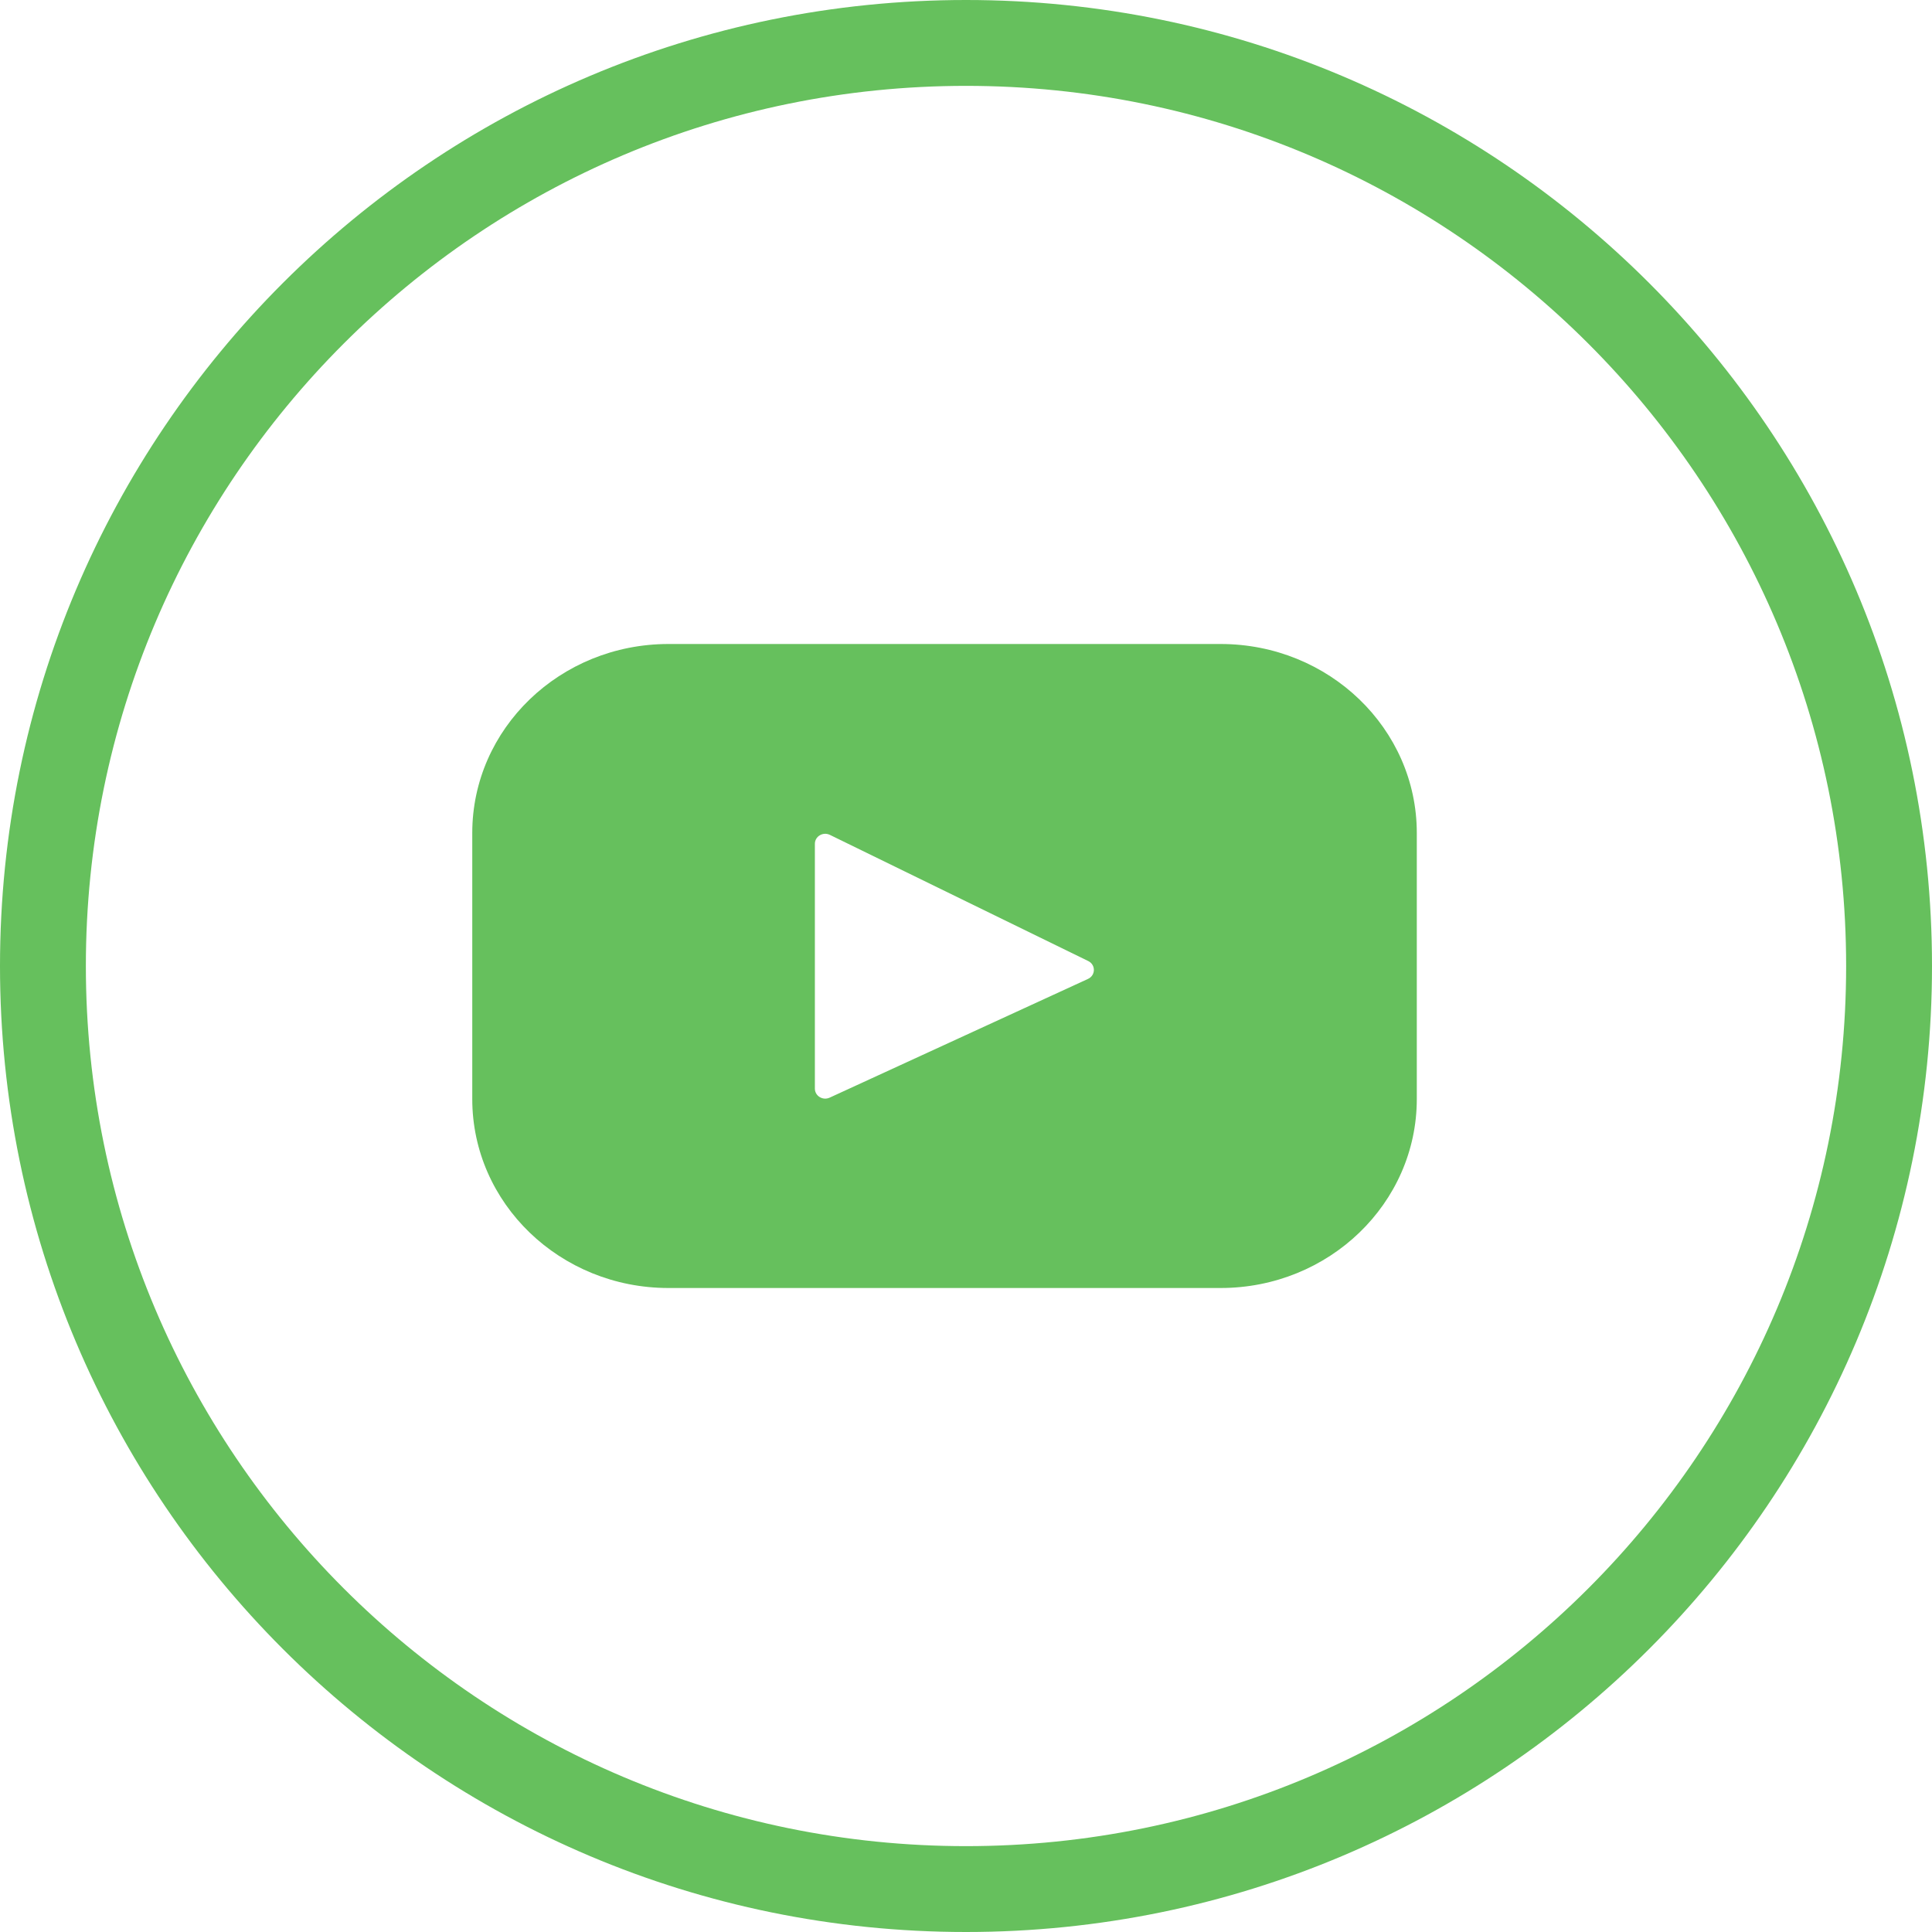
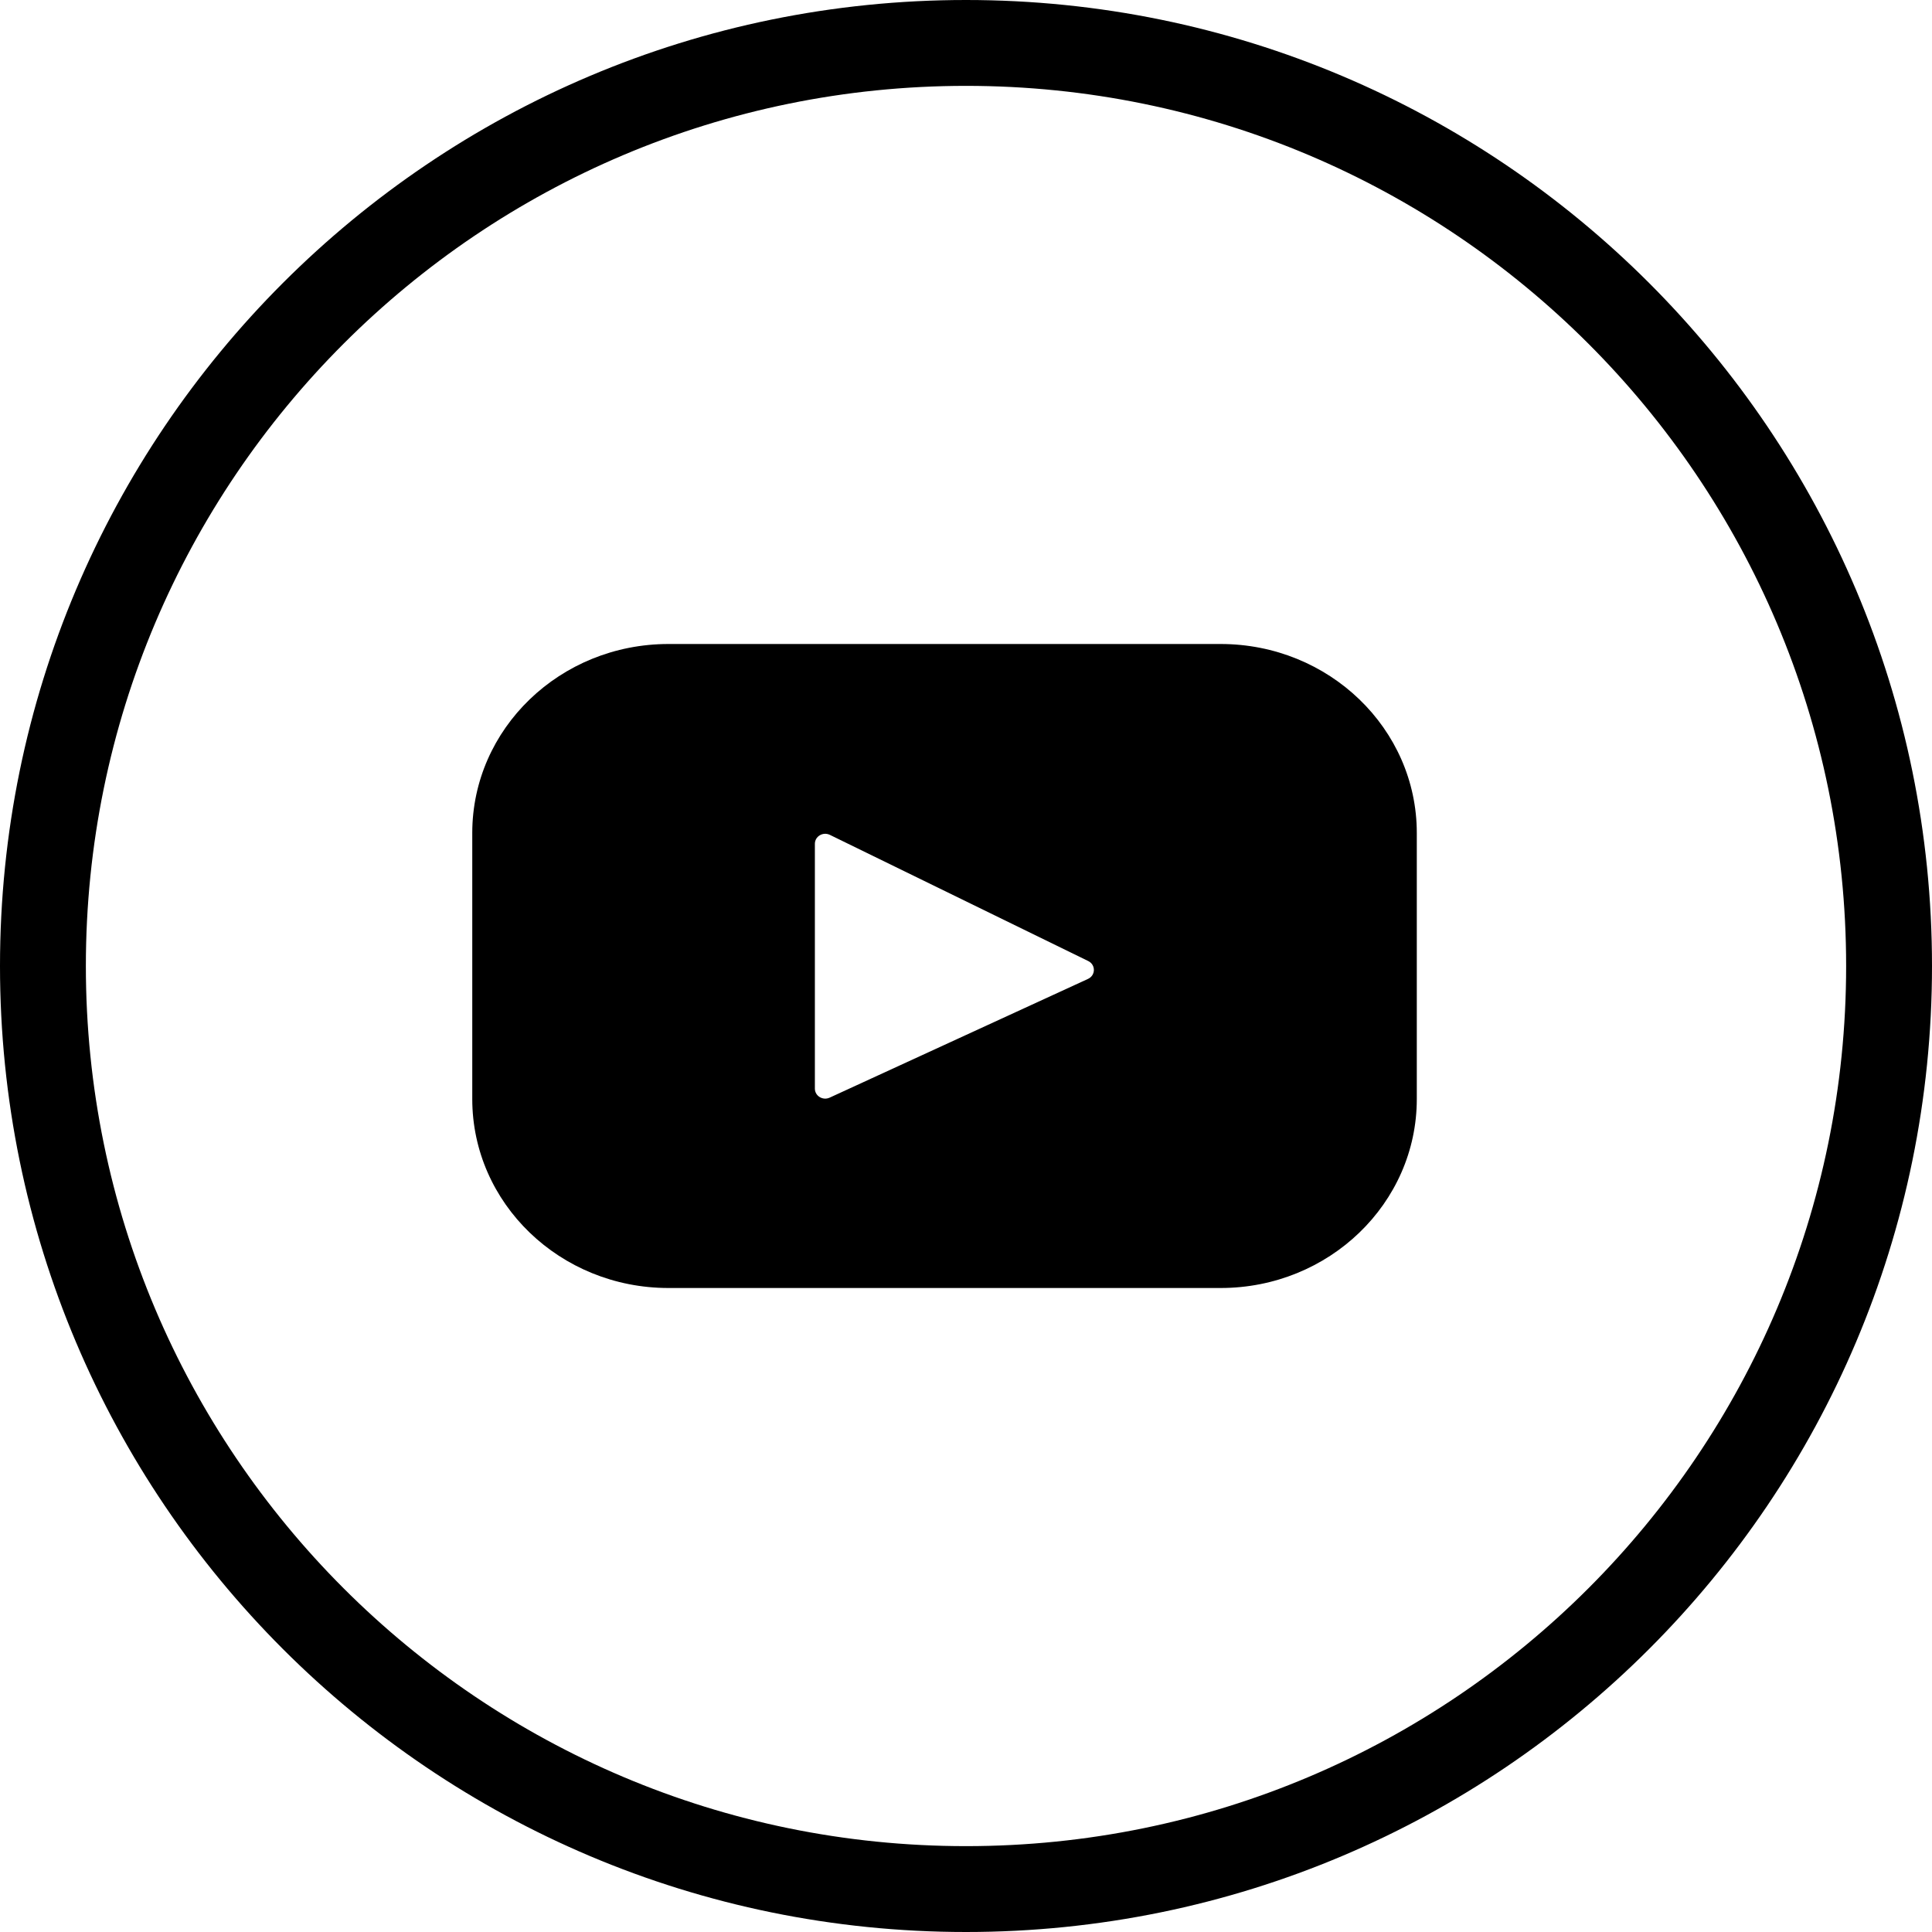
- <svg xmlns="http://www.w3.org/2000/svg" width="45" height="45" viewBox="0 0 45 45" fill="none">
-   <path fill-rule="evenodd" clip-rule="evenodd" d="M22.5 43C33.822 43 43 33.822 43 22.5C43 11.178 33.822 2 22.5 2C11.178 2 2 11.178 2 22.5C2 33.822 11.178 43 22.5 43ZM22.5 45C34.926 45 45 34.926 45 22.5C45 10.074 34.926 0 22.5 0C10.074 0 0 10.074 0 22.5C0 34.926 10.074 45 22.5 45Z" fill="#66C05D" />
-   <path d="M28.431 15H15.569C13.046 15 11 16.971 11 19.402V25.598C11 28.029 13.046 30 15.569 30H28.431C30.954 30 33 28.029 33 25.598V19.402C33 16.971 30.954 15 28.431 15ZM25.341 22.801L19.325 25.566C19.165 25.64 18.98 25.527 18.98 25.356V19.654C18.98 19.48 19.169 19.368 19.33 19.446L25.346 22.384C25.525 22.471 25.522 22.718 25.341 22.801Z" fill="#66C05D" />
+ <svg xmlns="http://www.w3.org/2000/svg" width="45" height="45" viewBox="0 0 45 45">
+   <path fill-rule="evenodd" clip-rule="evenodd" d="M22.5 43C33.822 43 43 33.822 43 22.5C43 11.178 33.822 2 22.5 2C11.178 2 2 11.178 2 22.5C2 33.822 11.178 43 22.5 43ZM22.5 45C34.926 45 45 34.926 45 22.5C45 10.074 34.926 0 22.5 0C10.074 0 0 10.074 0 22.5C0 34.926 10.074 45 22.5 45Z" />
+   <path d="M28.431 15H15.569C13.046 15 11 16.971 11 19.402V25.598C11 28.029 13.046 30 15.569 30H28.431C30.954 30 33 28.029 33 25.598V19.402C33 16.971 30.954 15 28.431 15ZM25.341 22.801L19.325 25.566C19.165 25.64 18.98 25.527 18.98 25.356V19.654C18.98 19.48 19.169 19.368 19.33 19.446L25.346 22.384C25.525 22.471 25.522 22.718 25.341 22.801Z" />
</svg>
